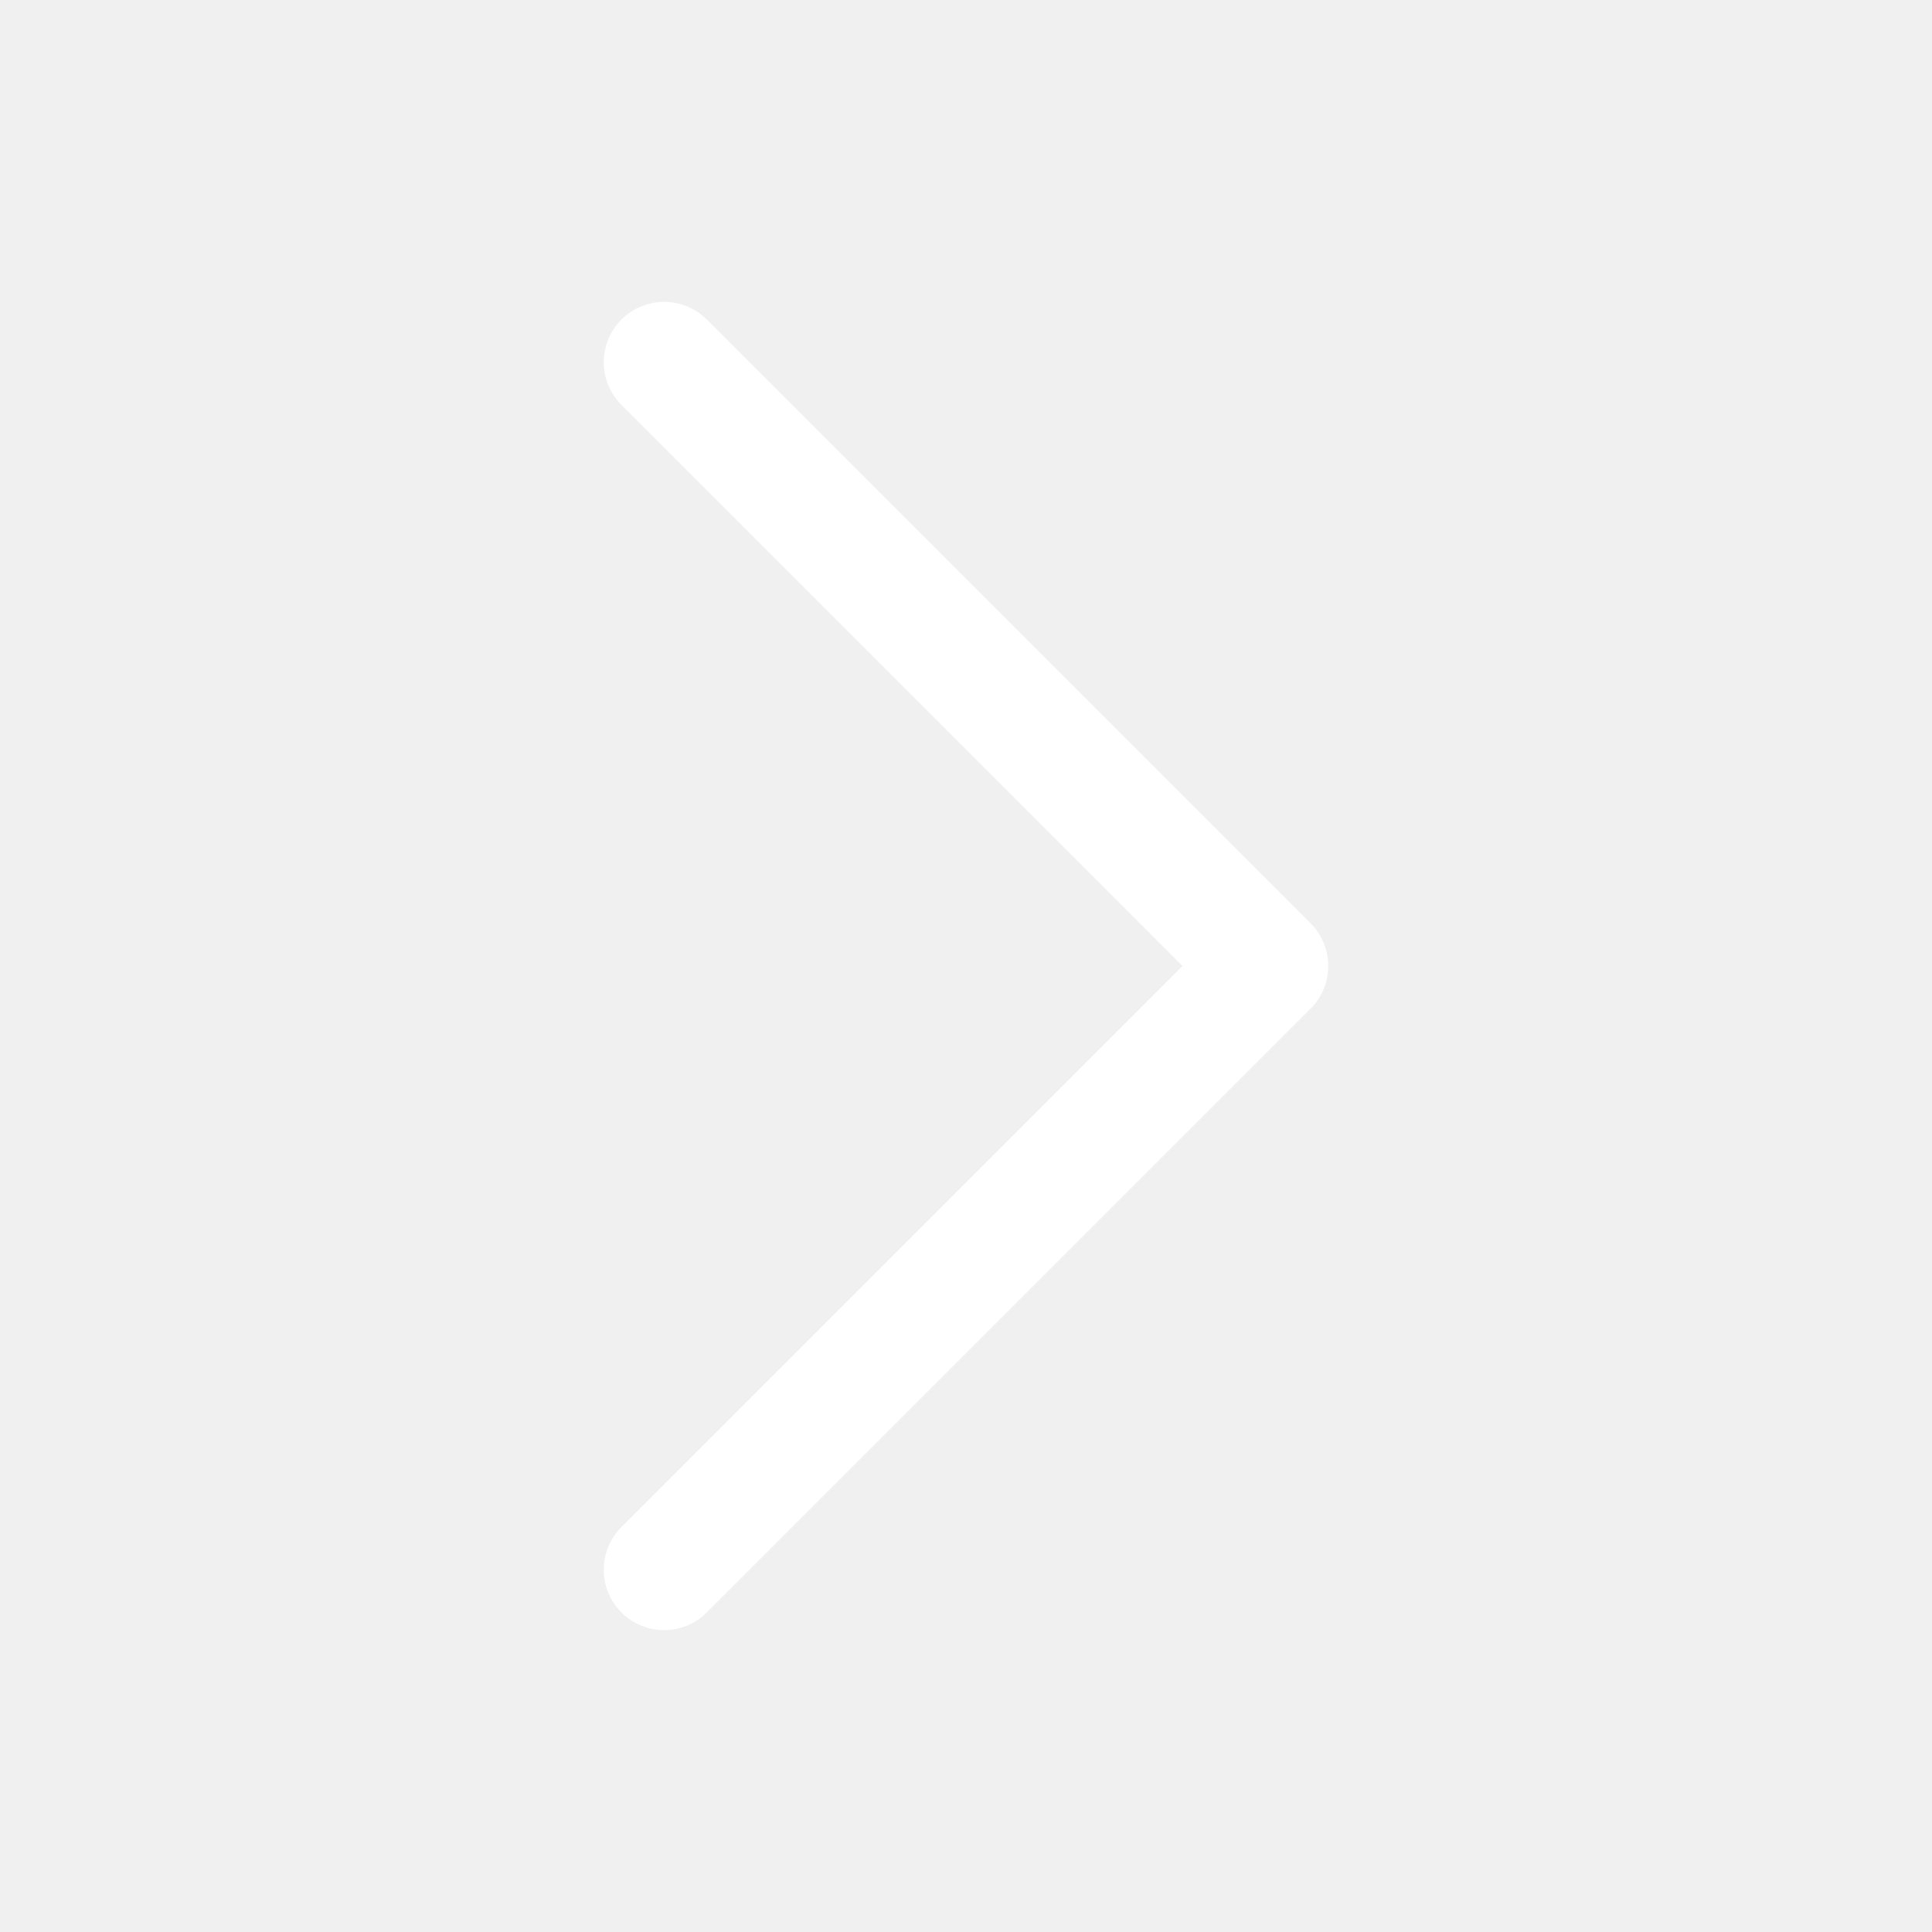
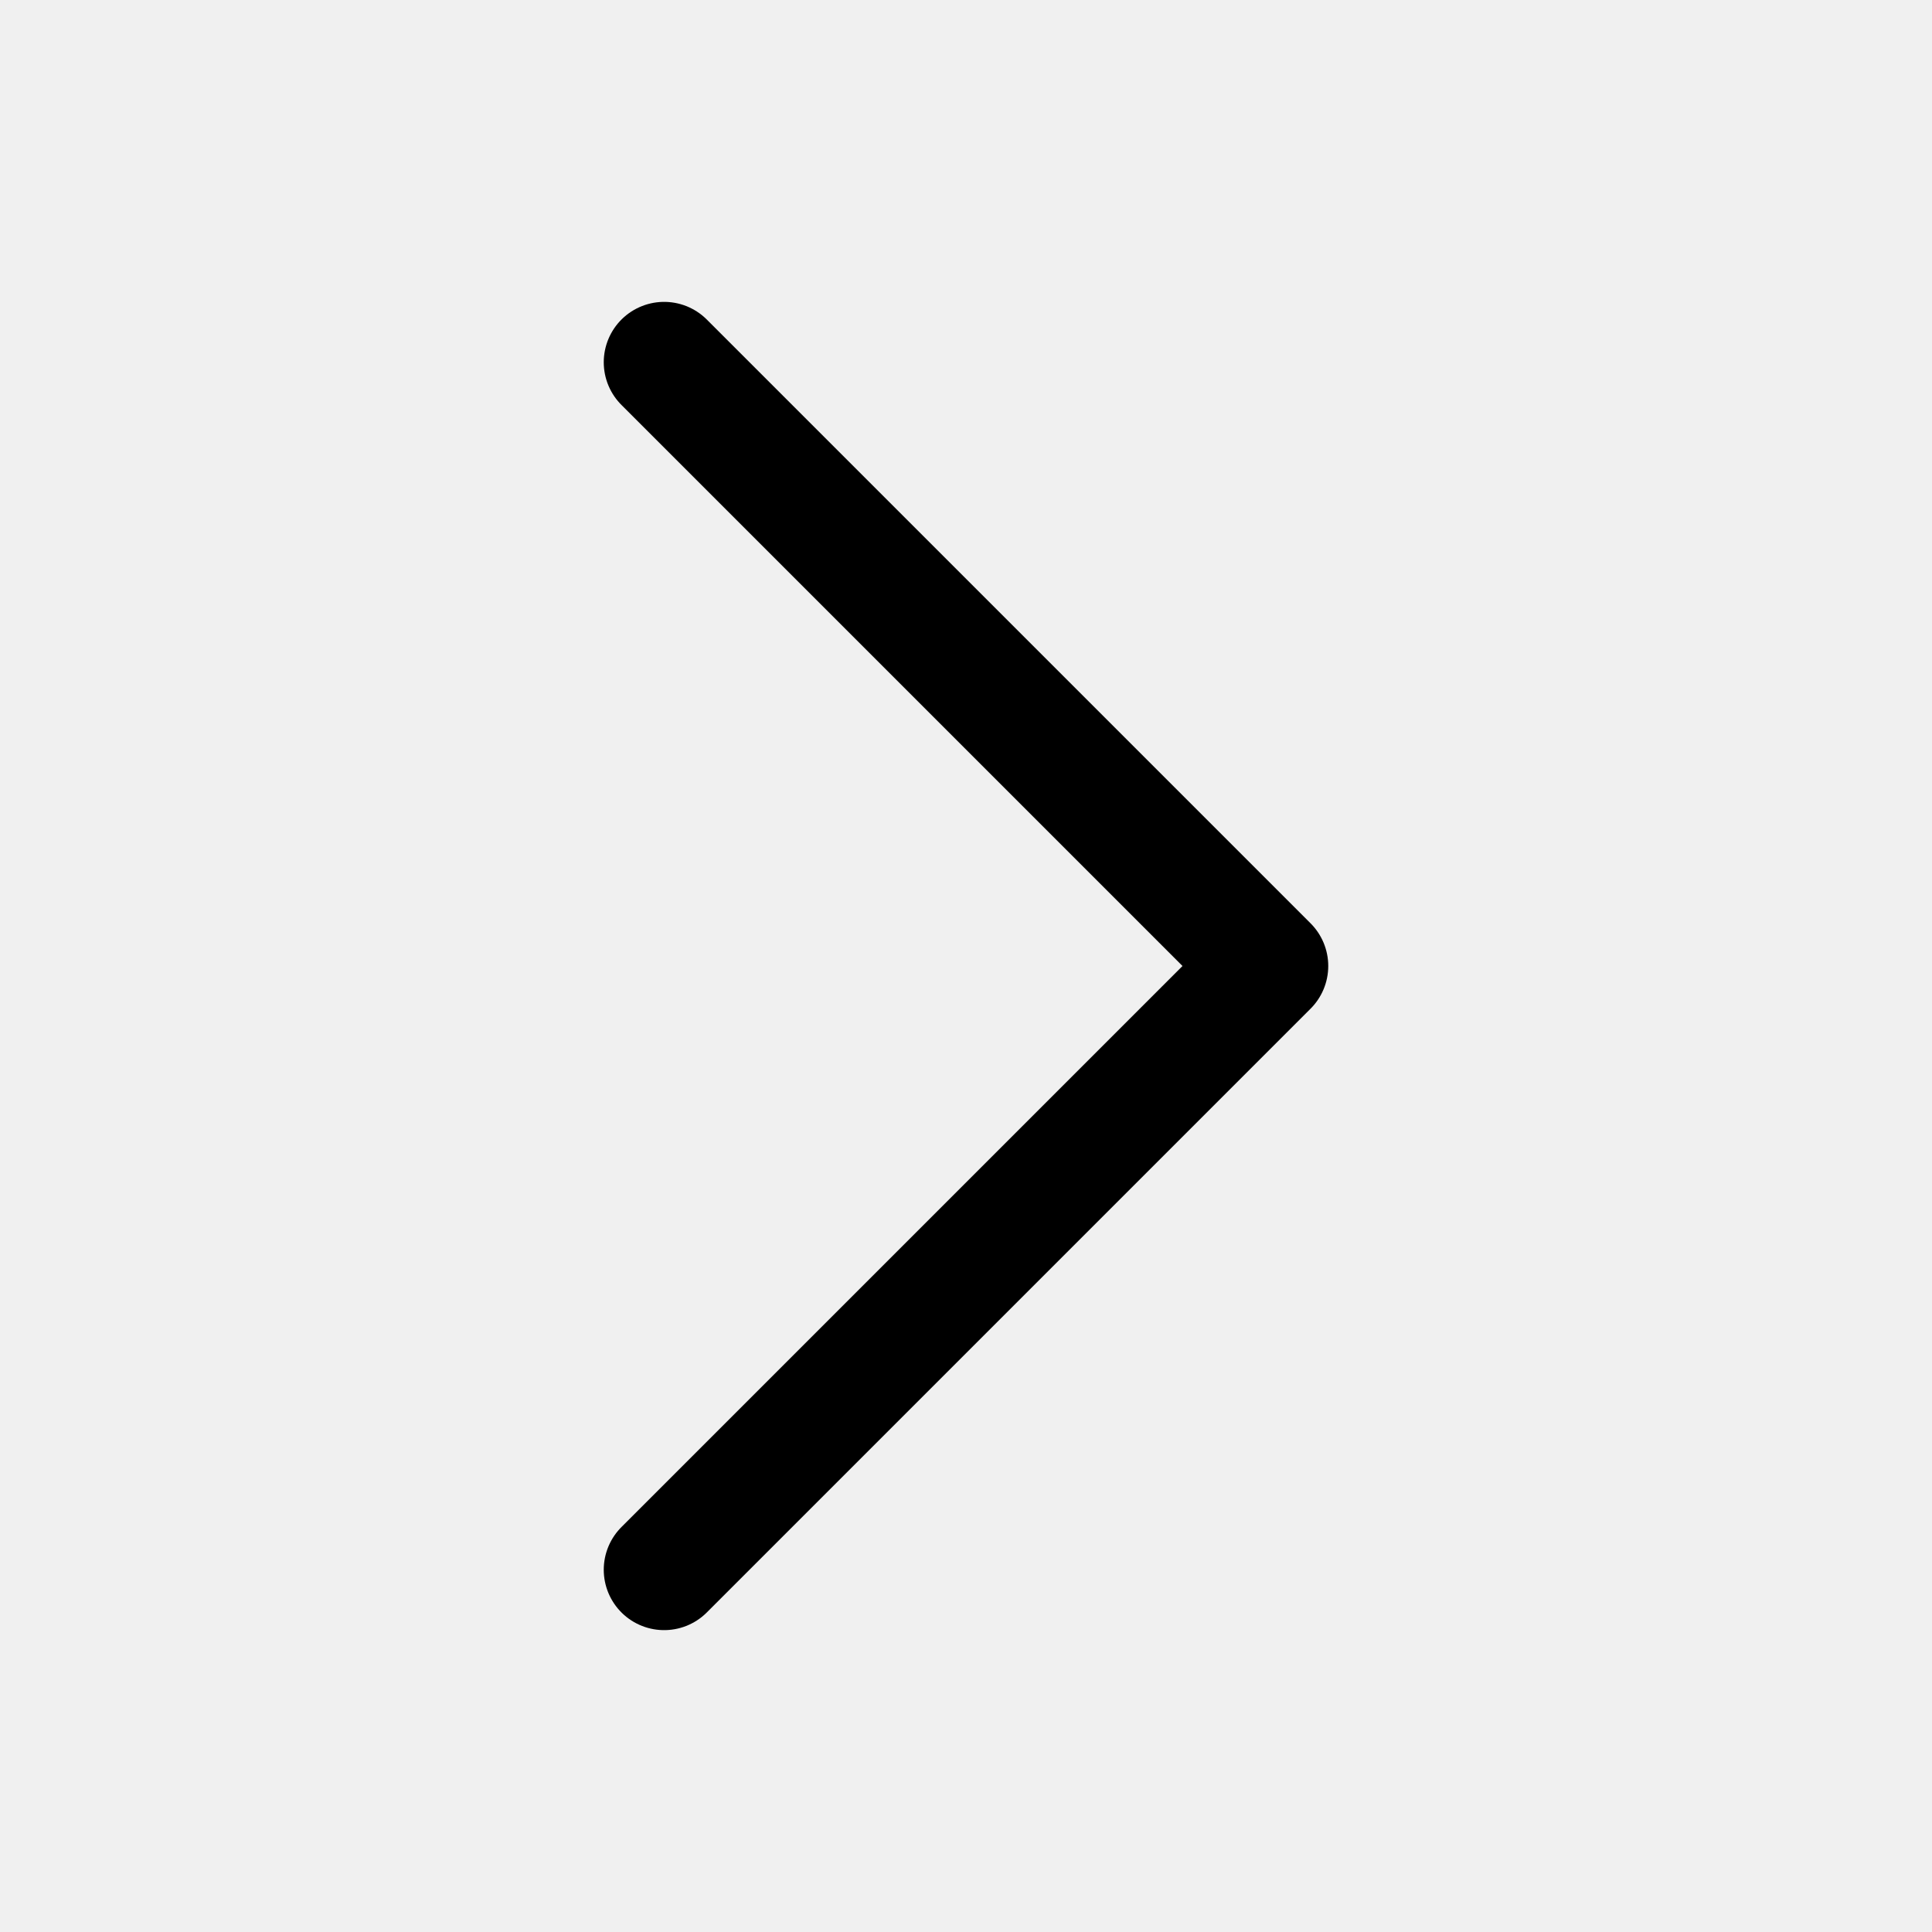
- <svg xmlns="http://www.w3.org/2000/svg" fill="none" viewBox="0 0 24 24" stroke-width="1.5" stroke="white" class="w-6 h-6">
+ <svg xmlns="http://www.w3.org/2000/svg" fill="none" viewBox="0 0 24 24" stroke-width="1.5" stroke="currentColor" class="w-6 h-6">
  <path stroke-linecap="round" stroke-linejoin="round" d="M8.25 4.5l7.5 7.5-7.5 7.5" />
</svg>
